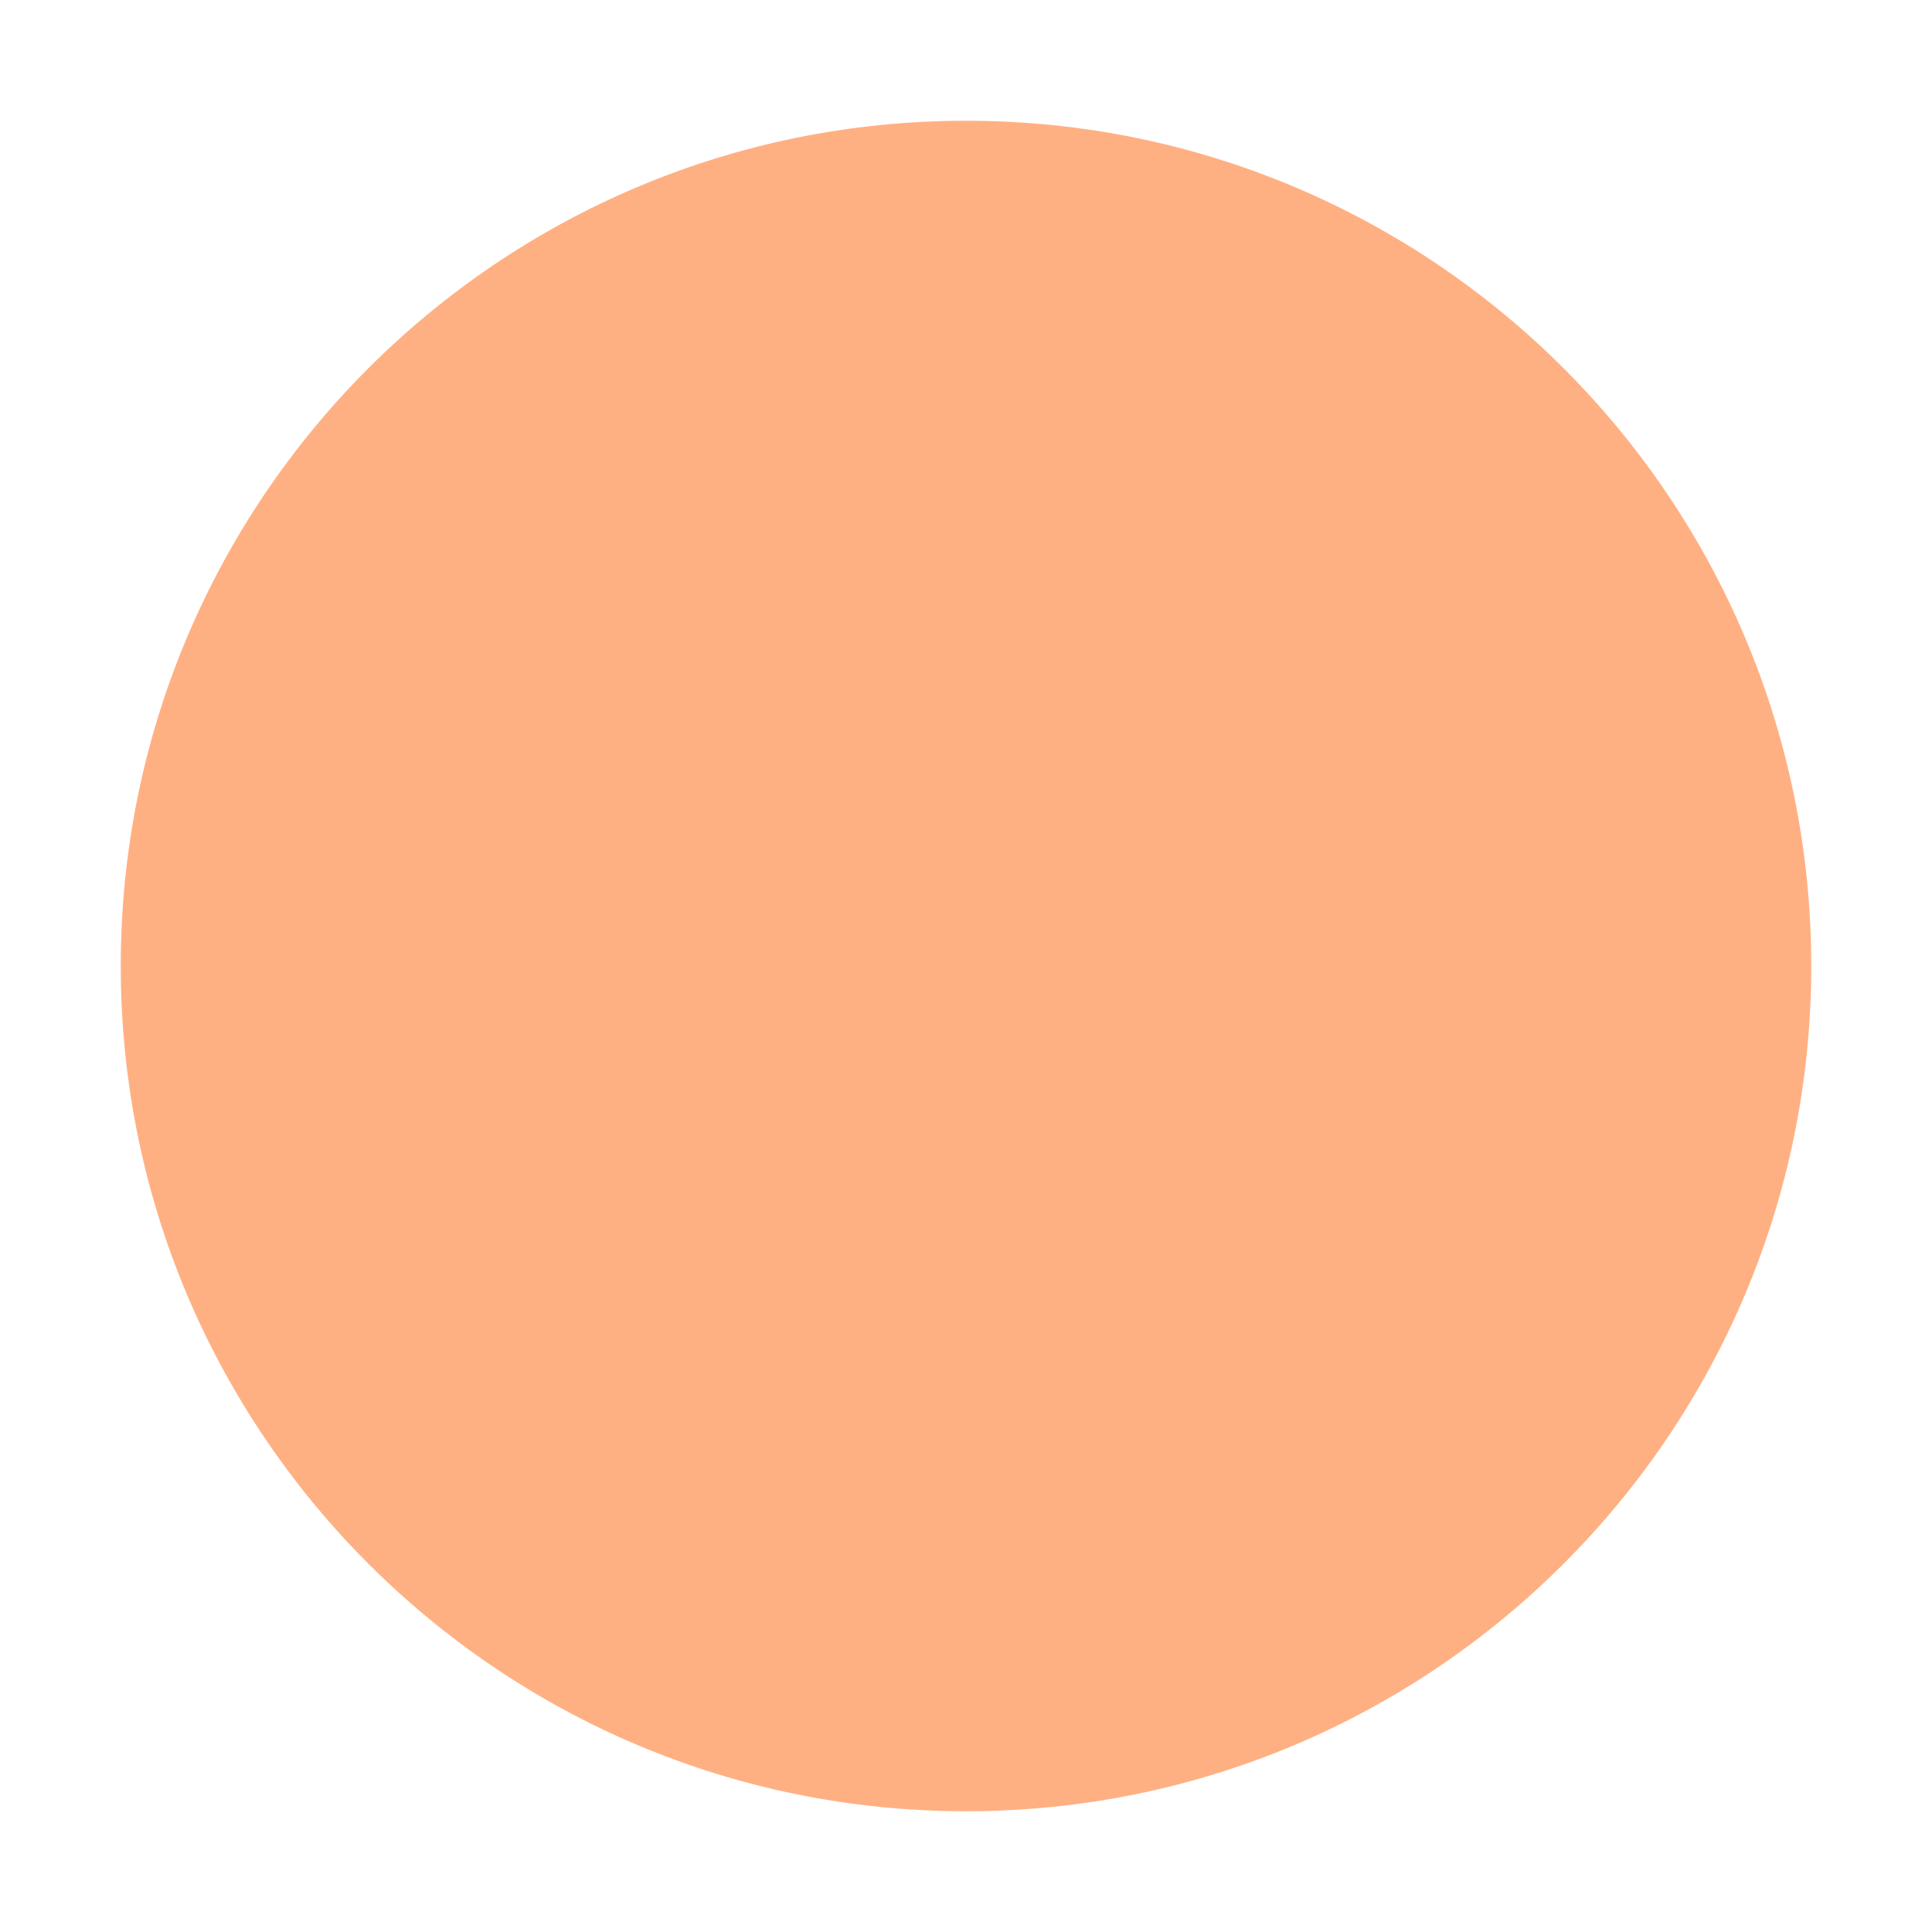
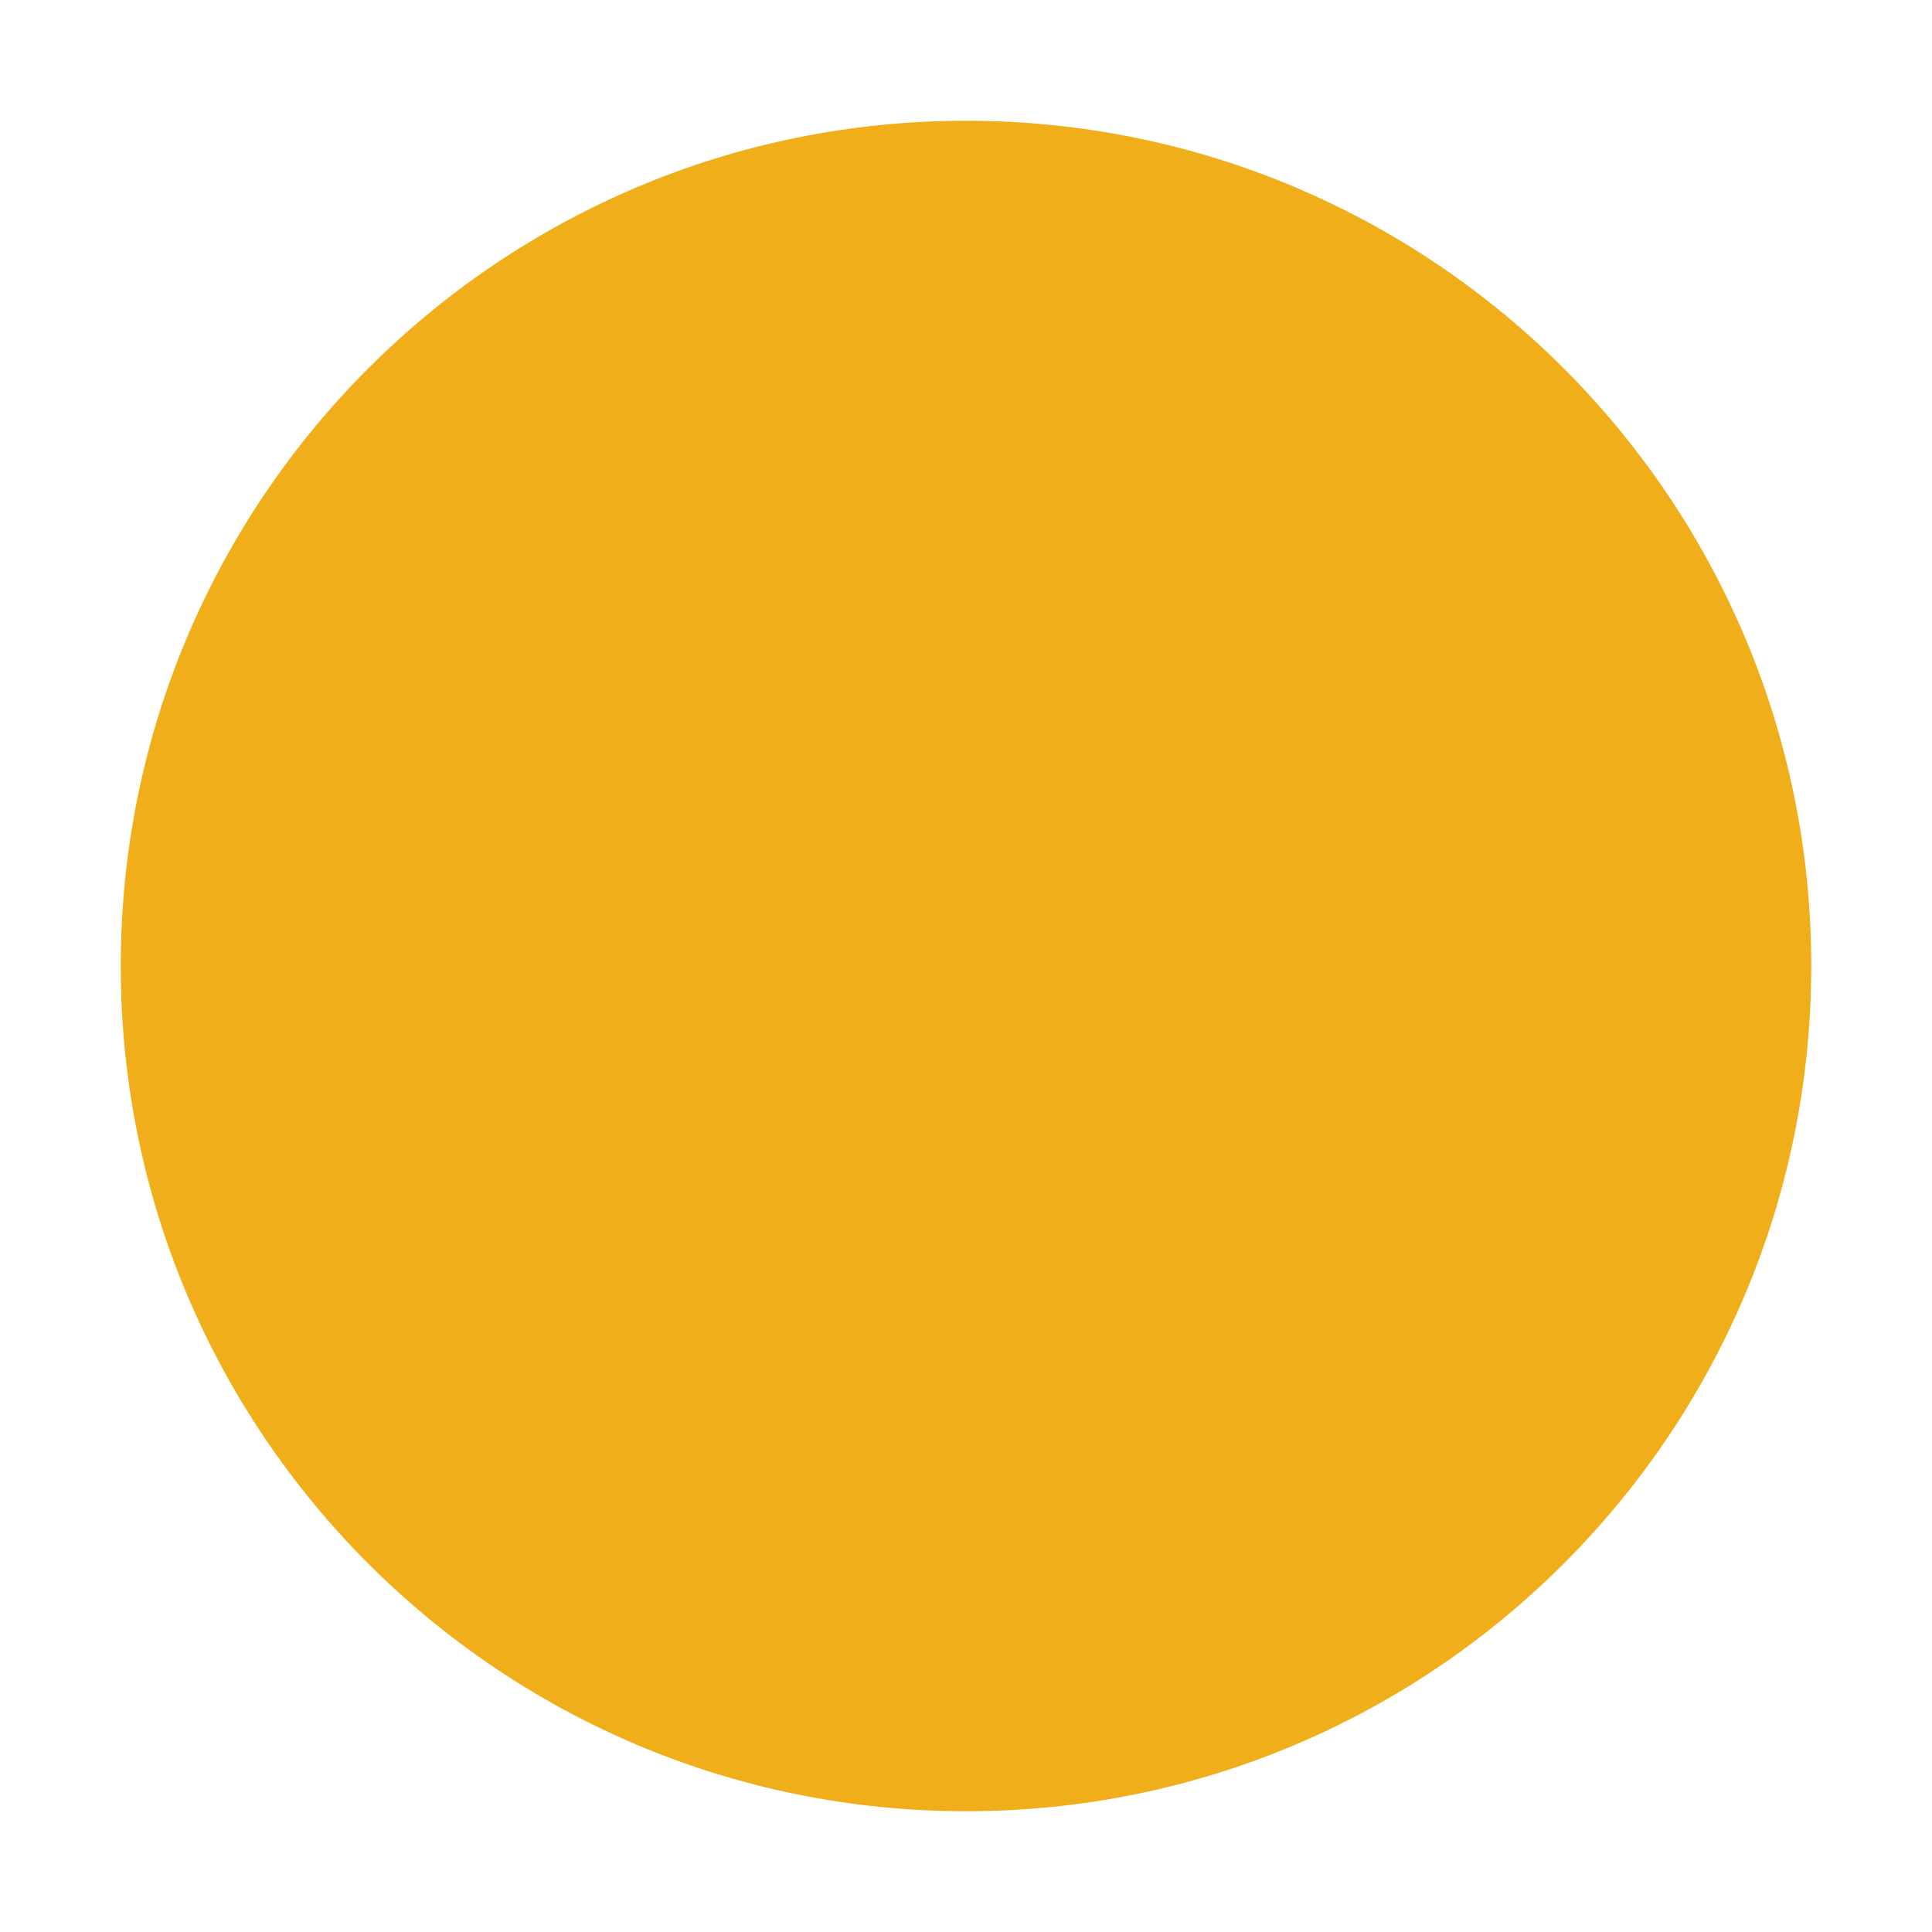
<svg xmlns="http://www.w3.org/2000/svg" width="16" height="16" version="1.1">
  <rect y="6.1035e-7" width="16" height="16" ry="1.6931e-5" opacity="0" stroke-width=".474" style="paint-order:markers stroke fill" />
-   <path d="m8 15c3.866 0 7-3.134 7-7s-3.134-7-7-7c-3.866 0-7 3.134-7 7s3.134 7 7 7" fill="#ffb083" fill-rule="evenodd" />
+   <path d="m8 15c3.866 0 7-3.134 7-7s-3.134-7-7-7c-3.866 0-7 3.134-7 7s3.134 7 7 7" fill="#f1ae1b" fill-rule="evenodd" />
</svg>
